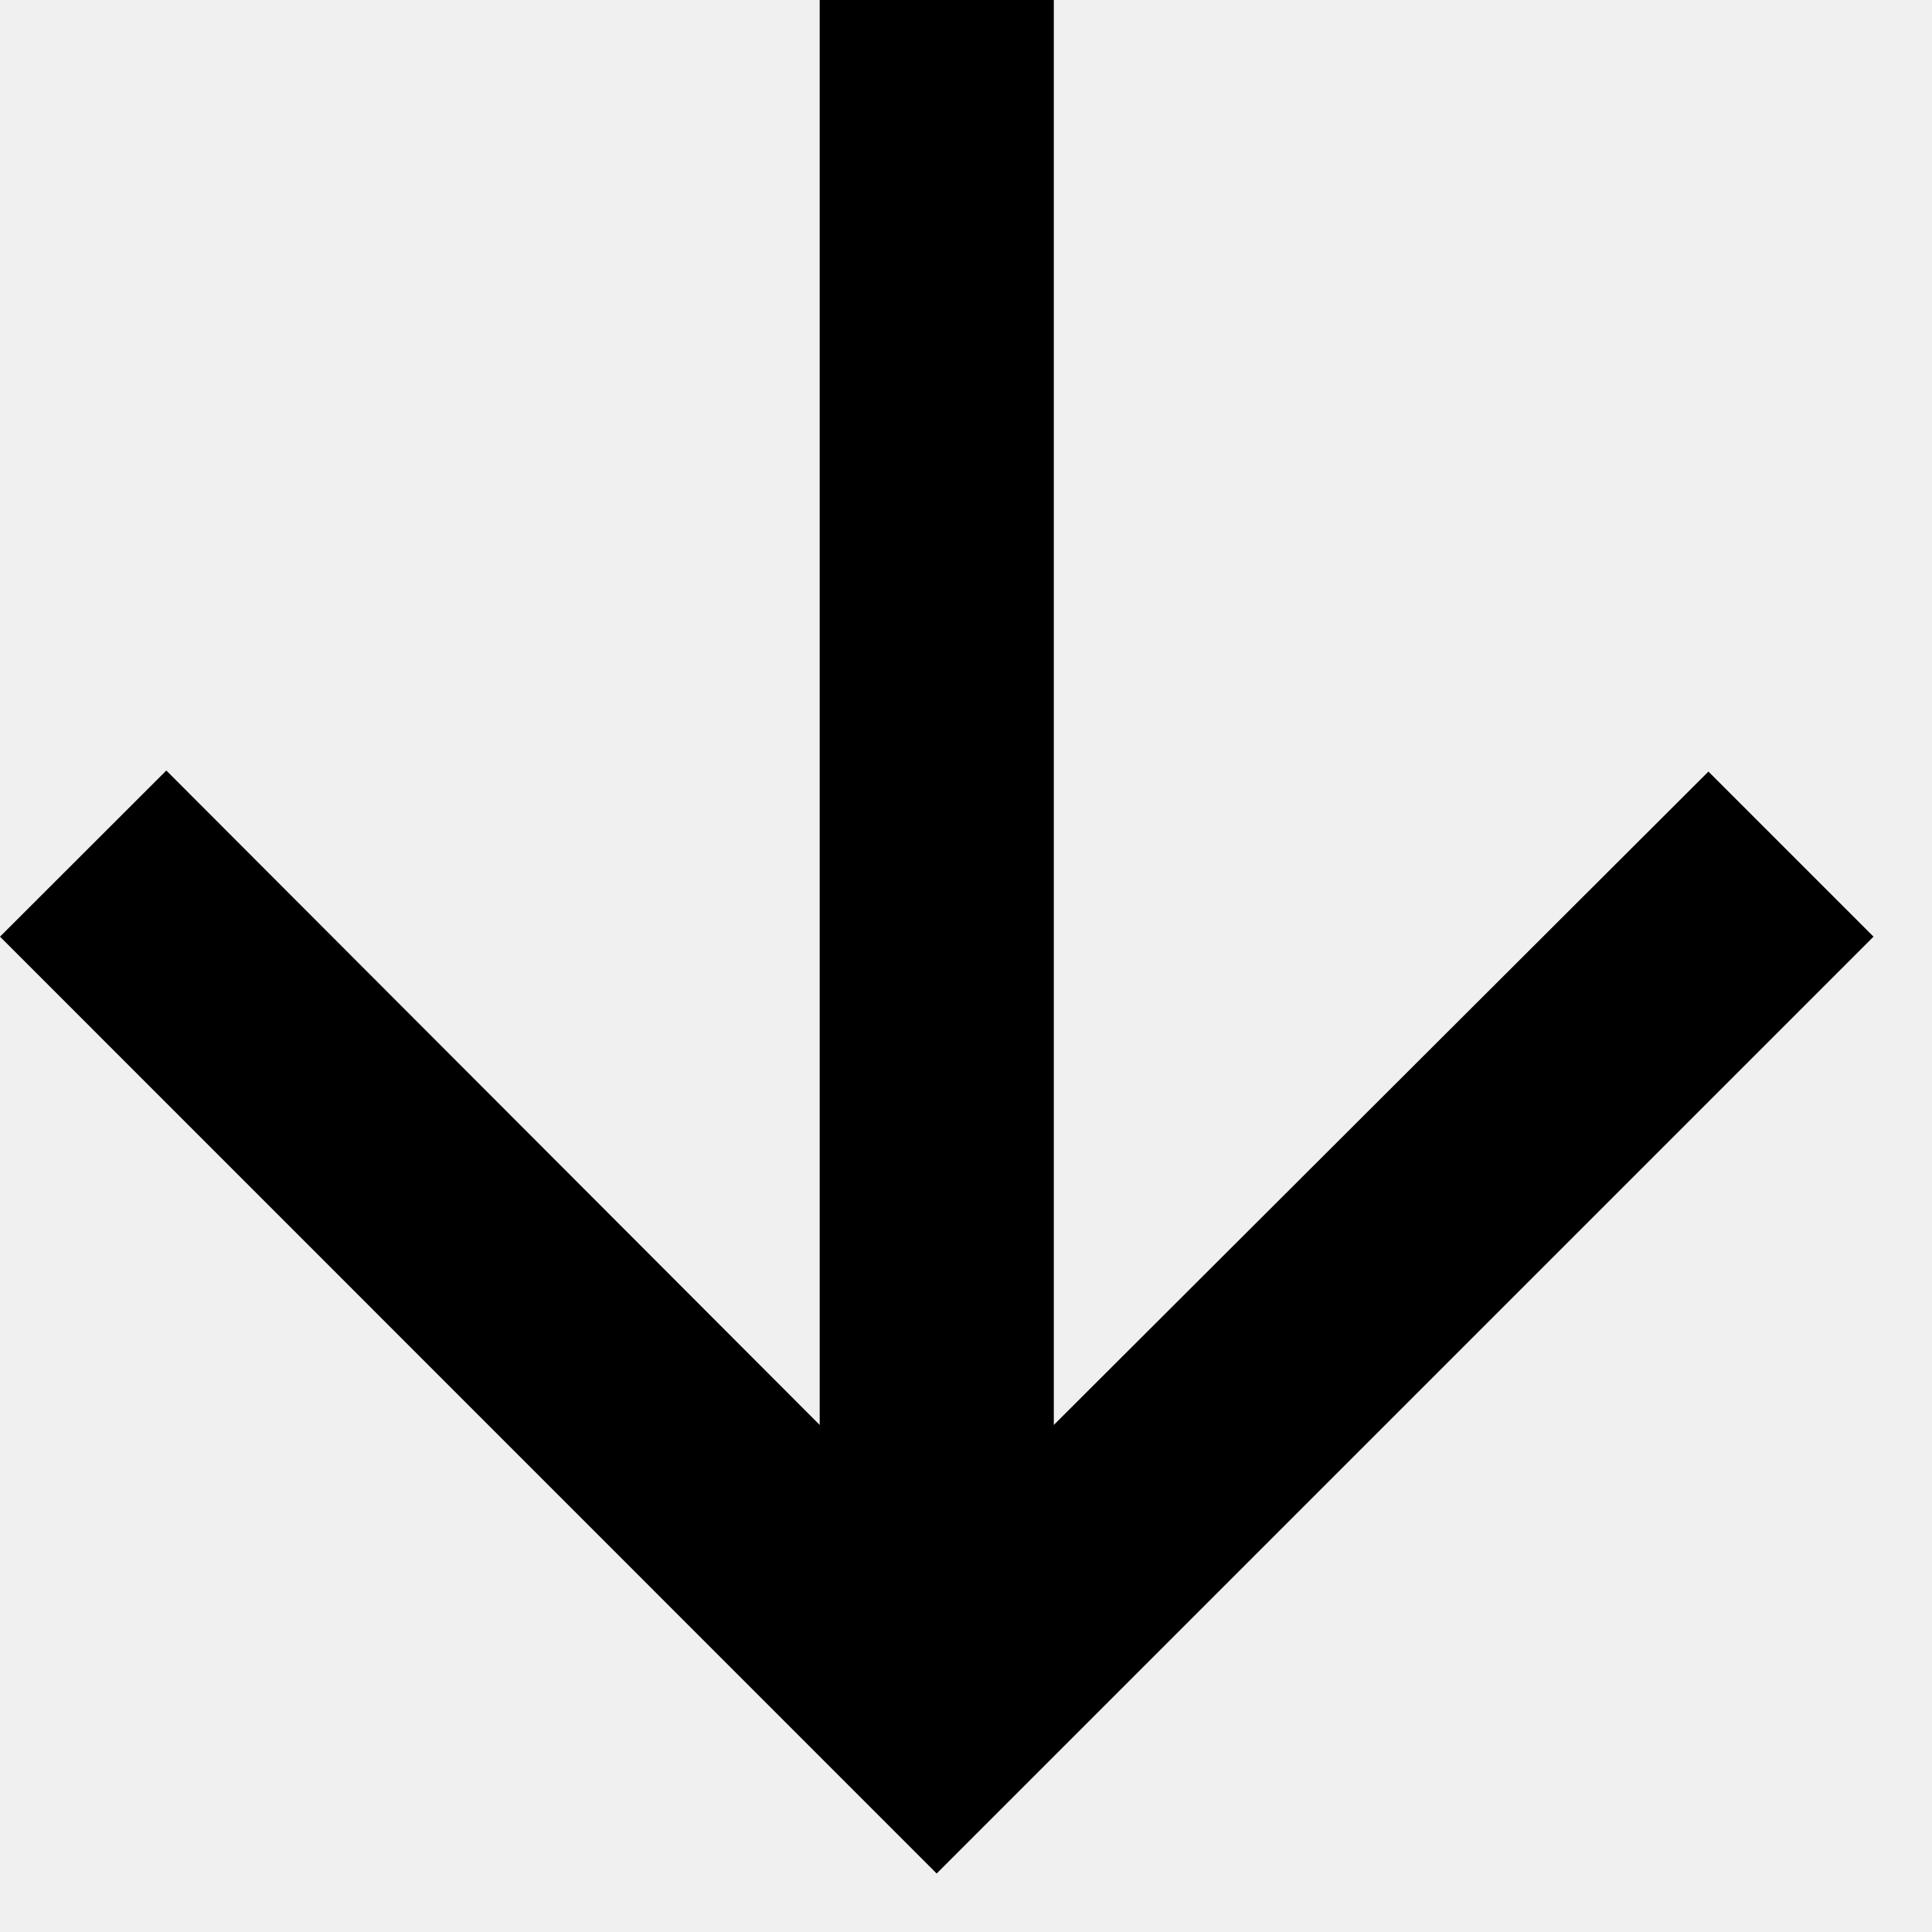
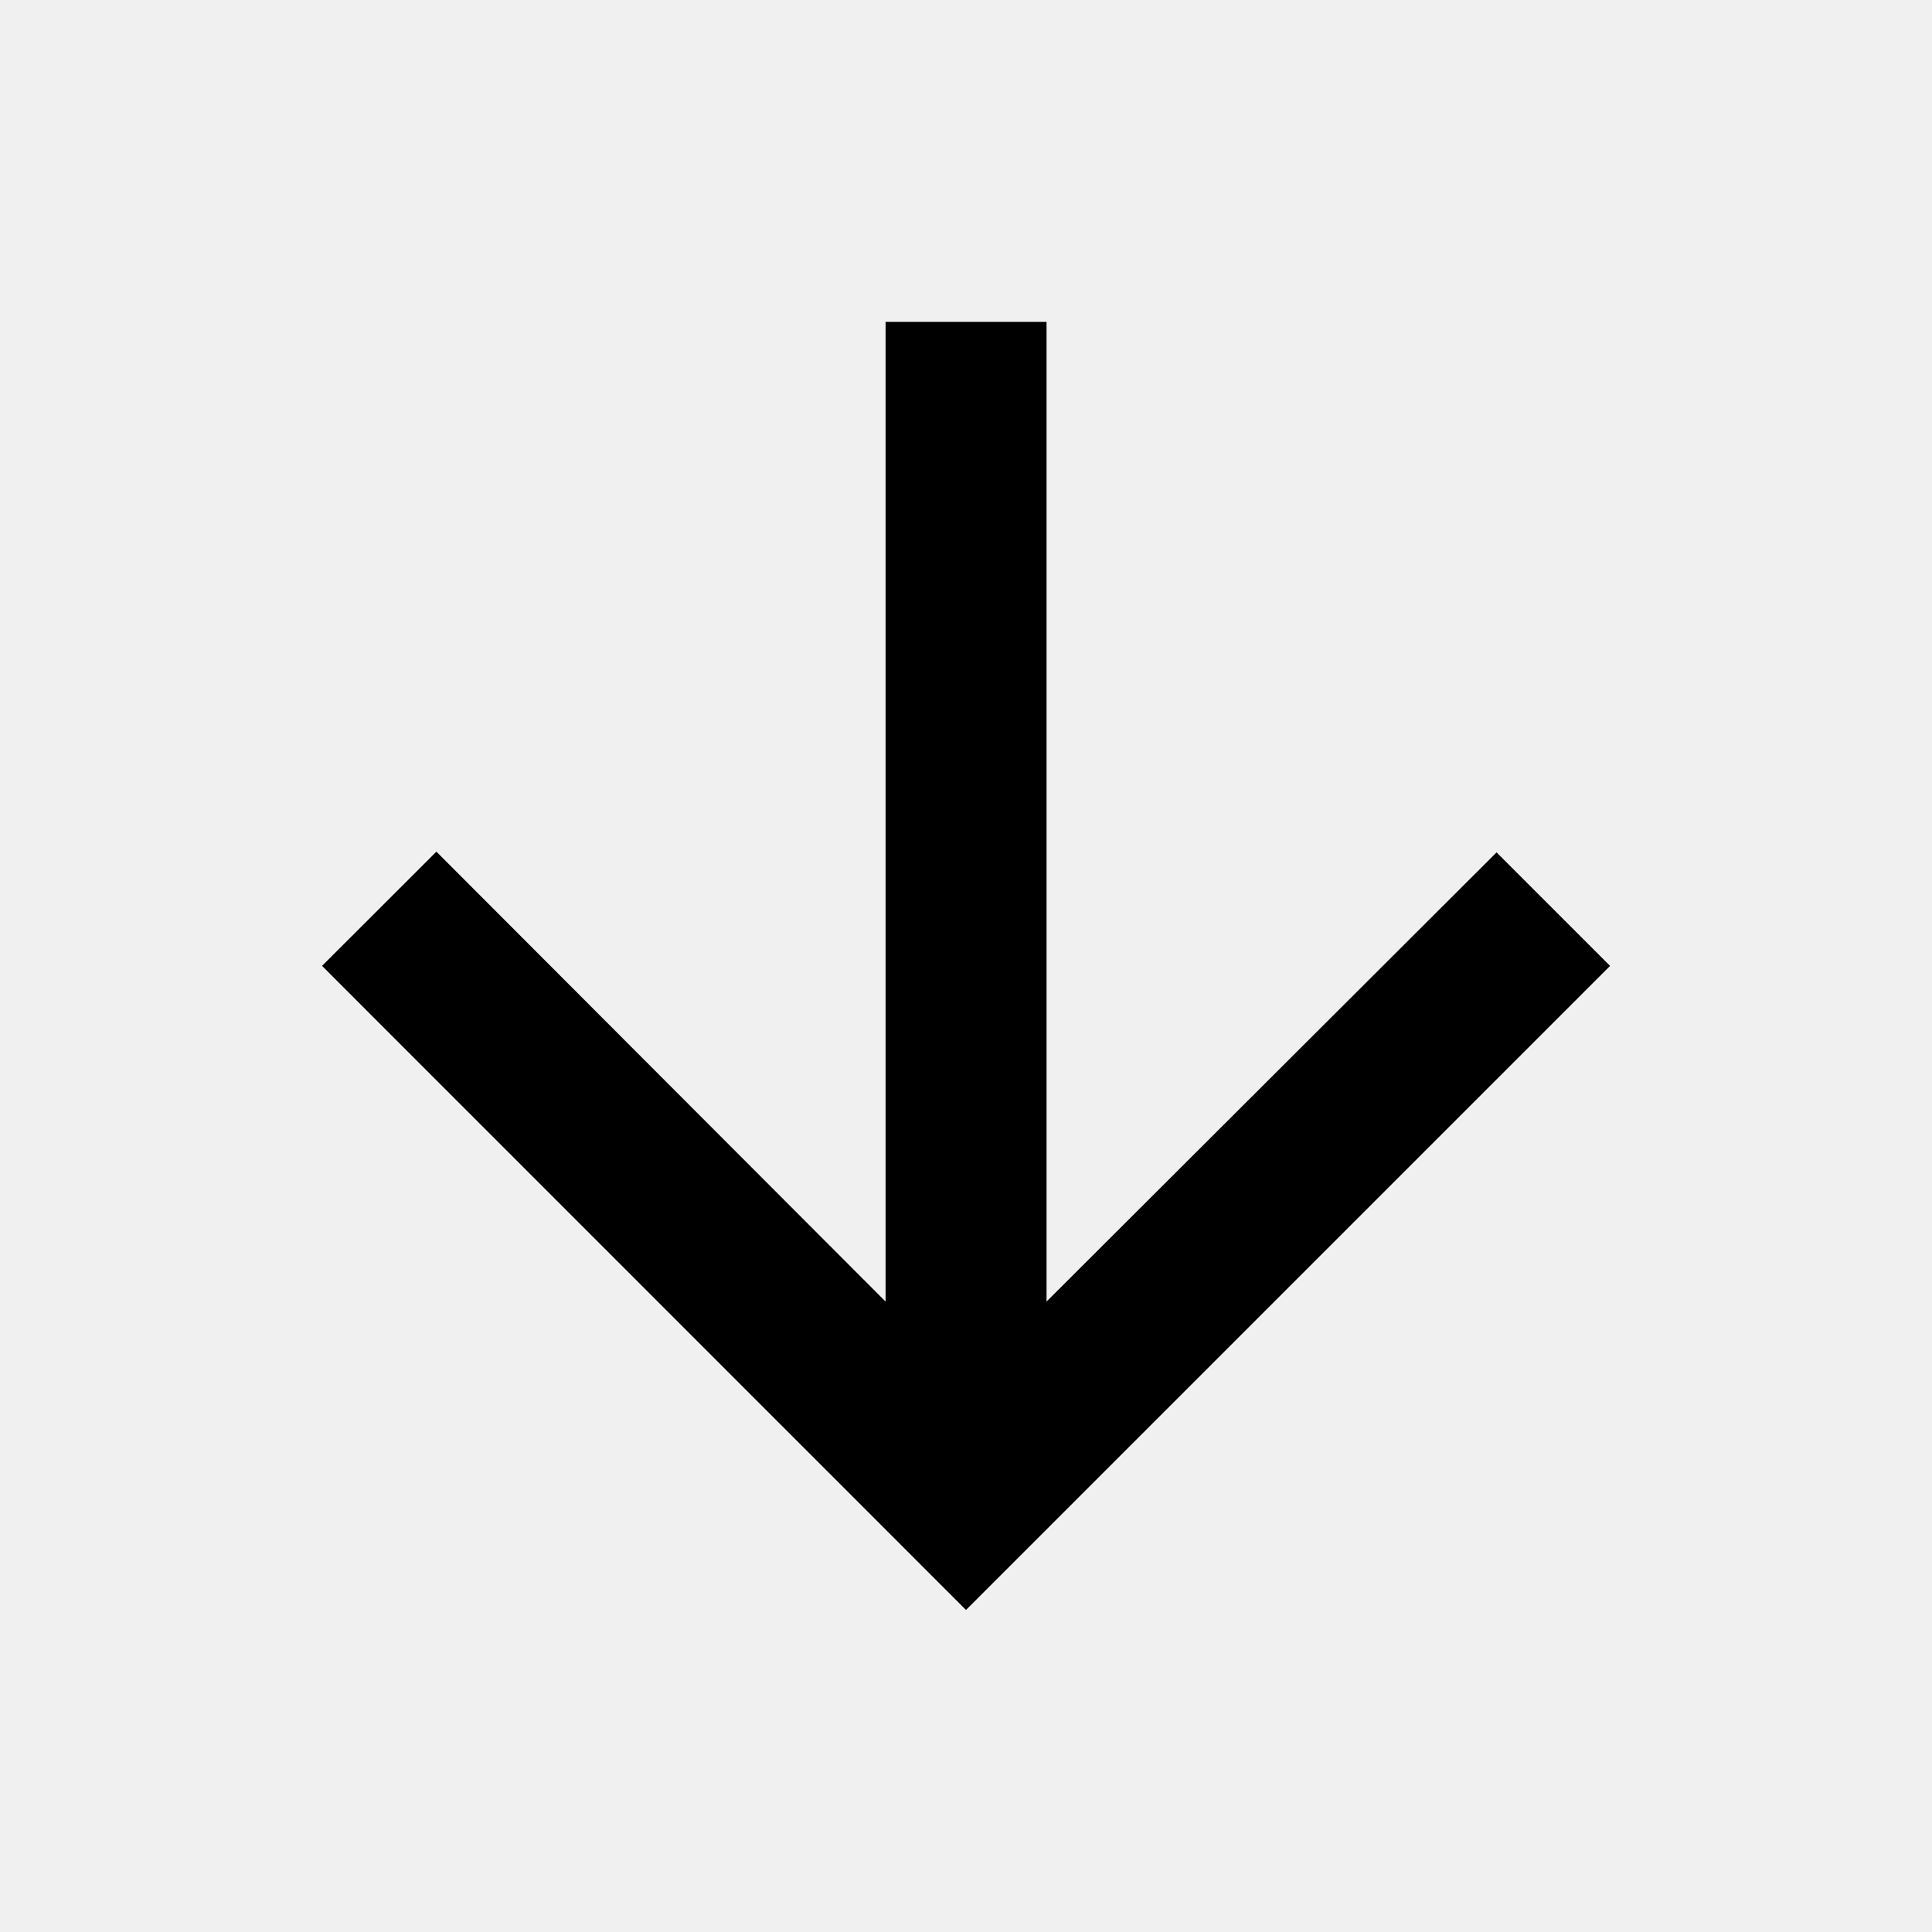
- <svg xmlns="http://www.w3.org/2000/svg" width="11" height="11" viewBox="0 0 11 11" fill="none">
-   <path d="M10.667 5.333L9.727 4.393L6 8.113L6 0L4.667 0L4.667 8.113L0.947 4.387L0 5.333L5.333 10.667L10.667 5.333Z" fill="currentColor" />
+ <svg xmlns="http://www.w3.org/2000/svg" width="16" height="16" viewBox="0 0 16 16" fill="none">
+   <g clip-path="url(#clip0_1320_2411)">
+     <path d="M13.334 7.999L12.394 7.059L8.667 10.779V2.666H7.334L7.334 10.779L3.614 7.053L2.667 7.999L8 13.333L13.334 7.999Z" fill="currentColor" />
+   </g>
+   <defs>
+     <clipPath id="clip0_1320_2411">
+       <rect width="16" height="16" fill="white" />
+     </clipPath>
+   </defs>
</svg>
